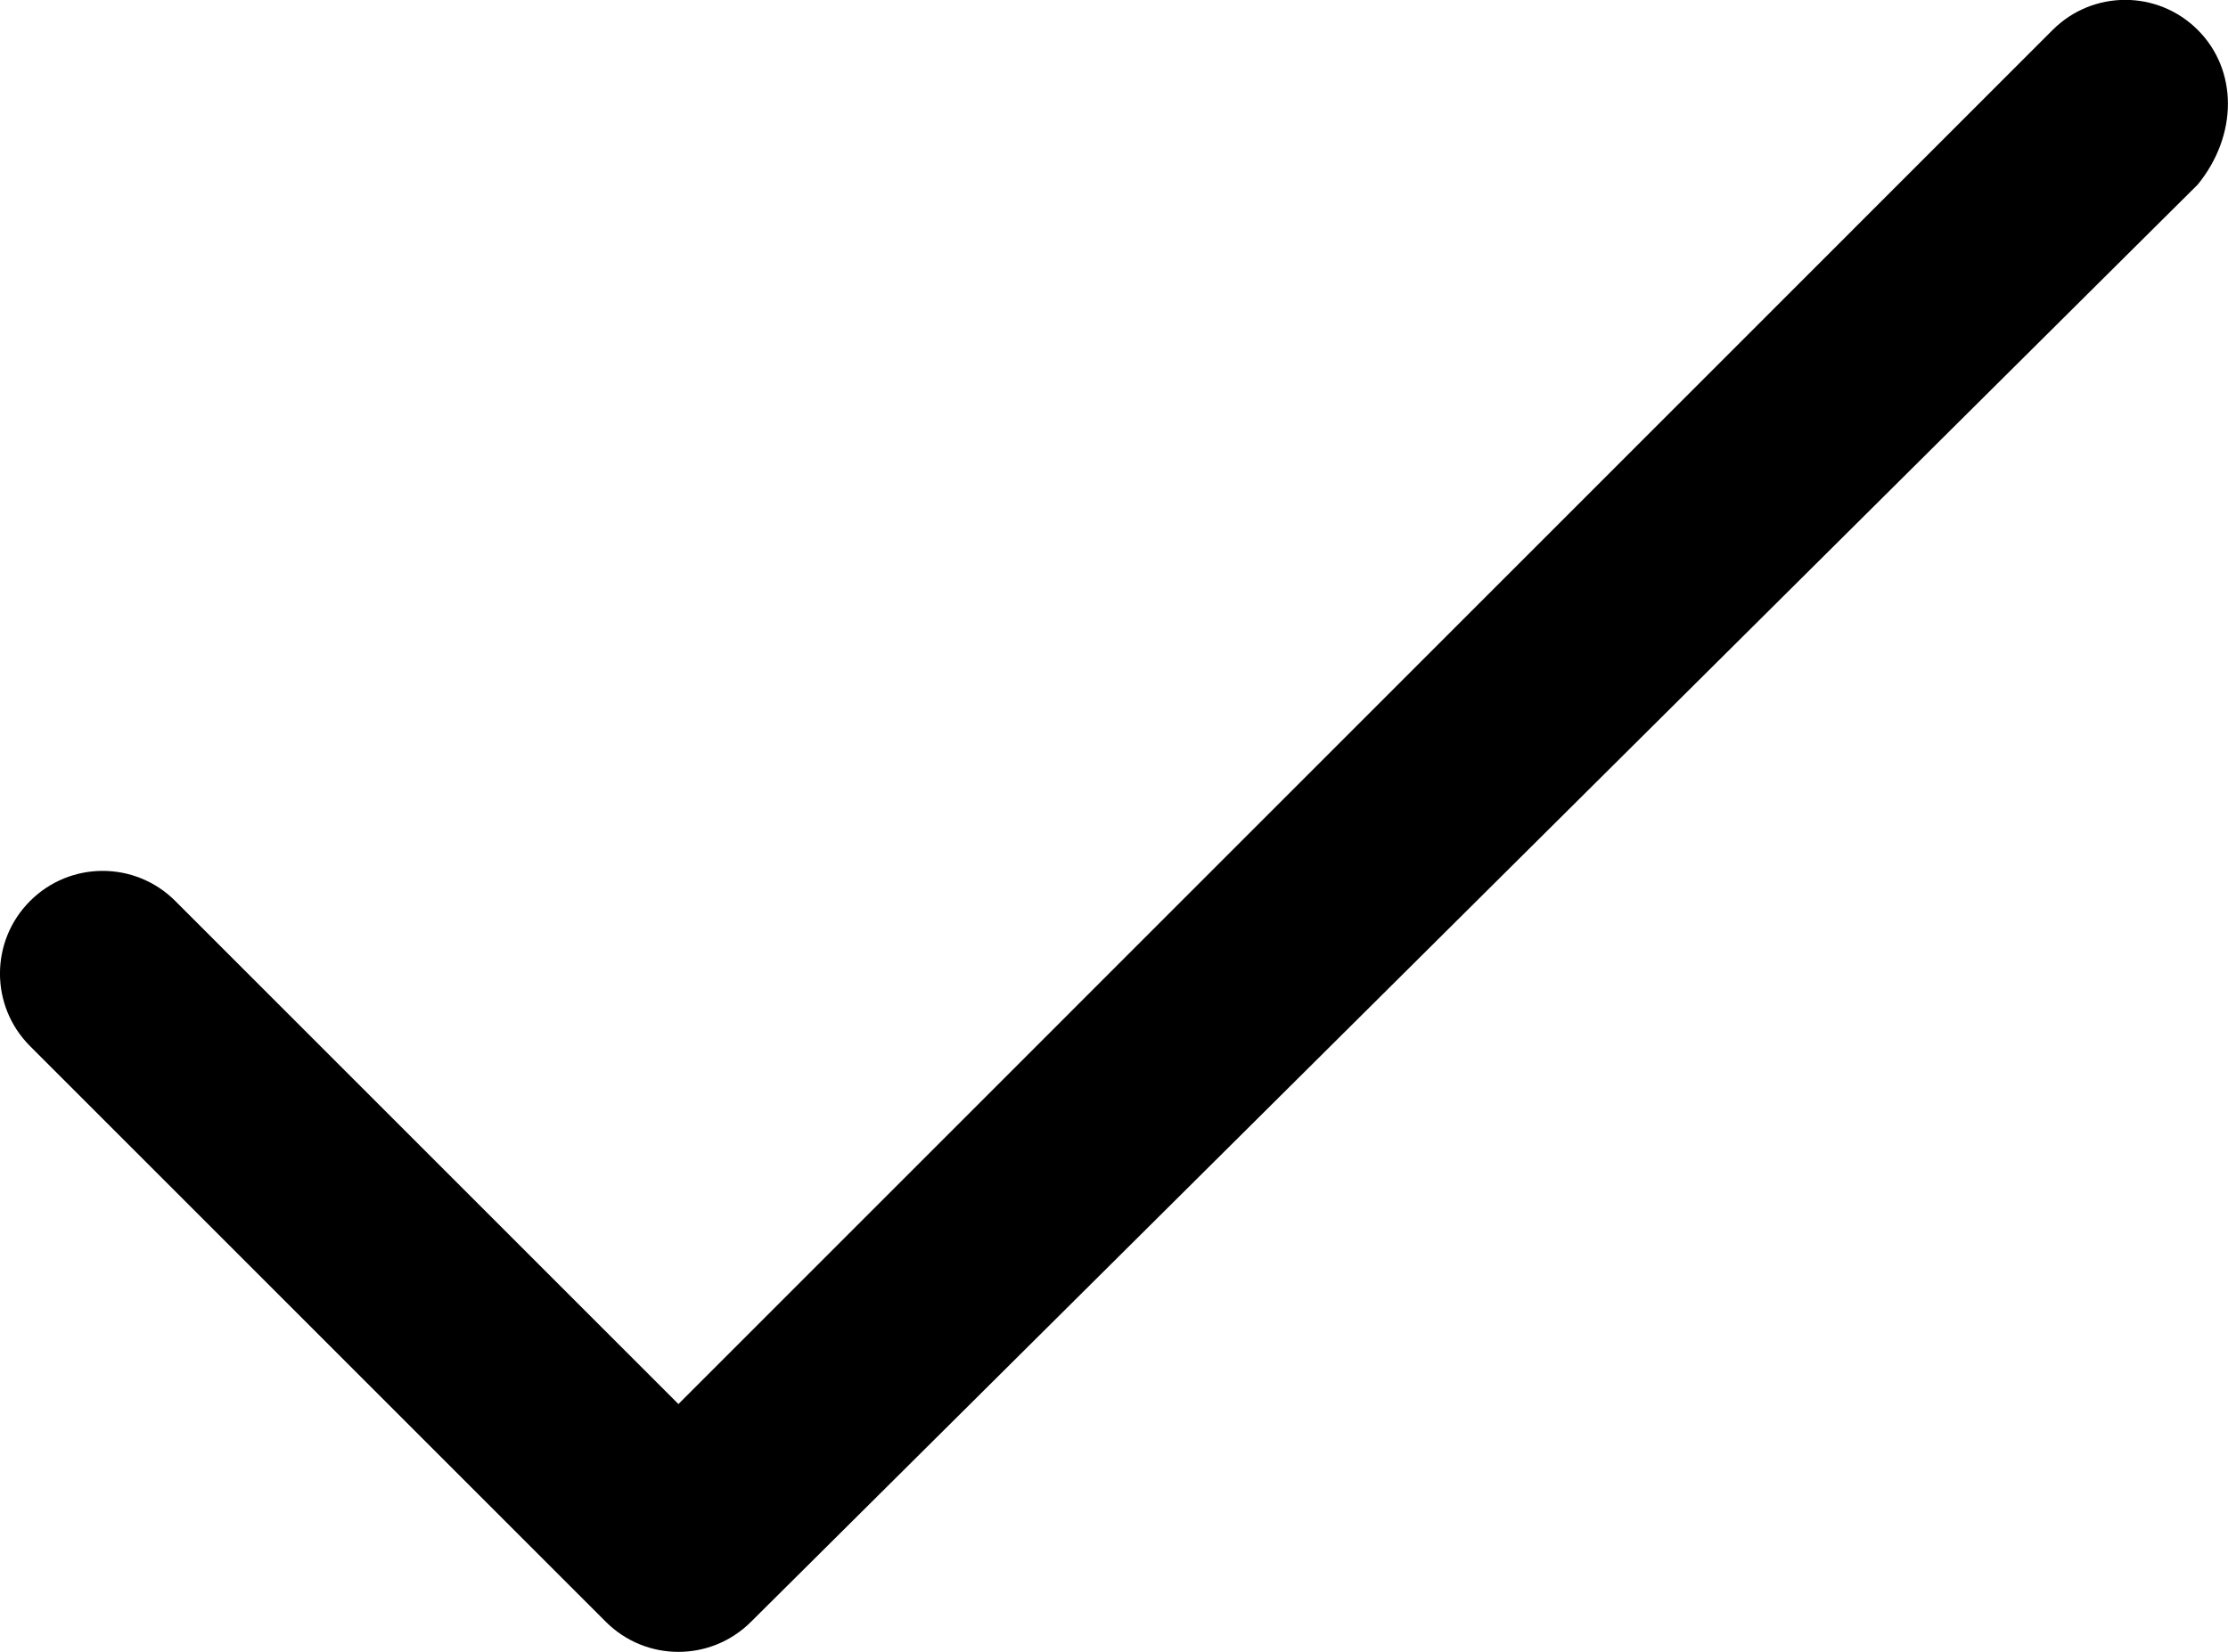
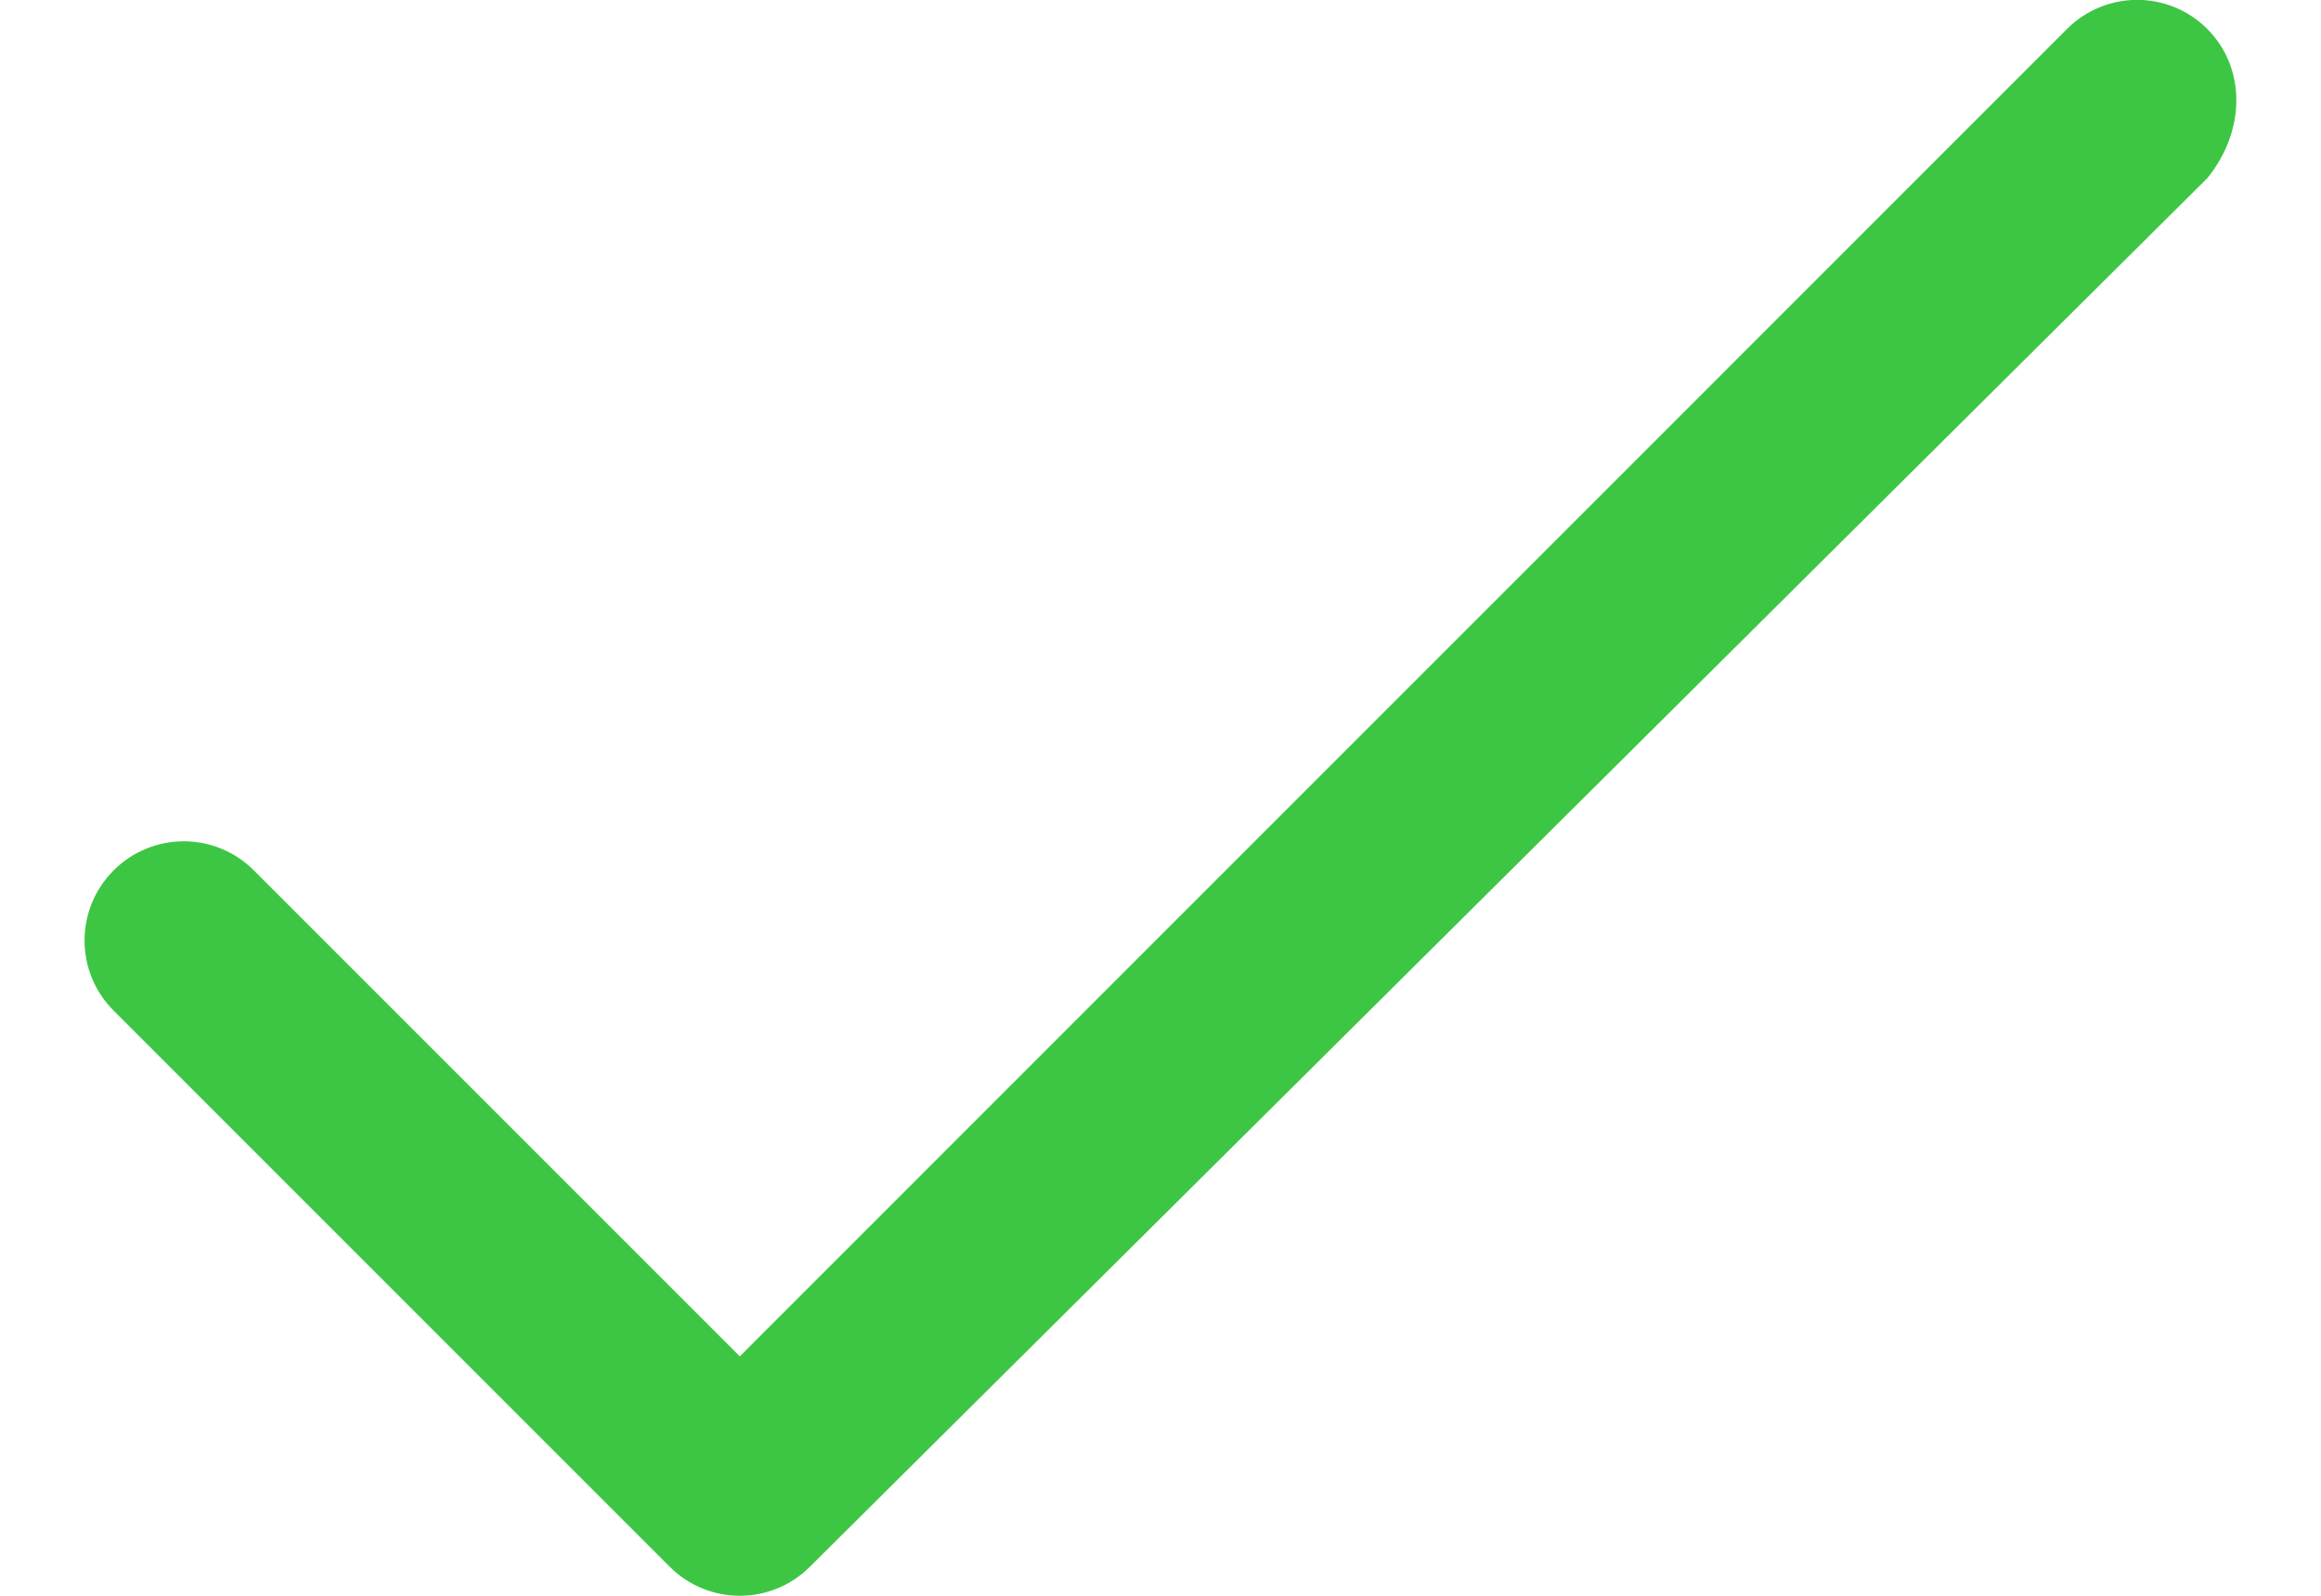
- <svg xmlns="http://www.w3.org/2000/svg" version="1.0" id="Layer_1" x="0px" y="0px" width="21.698px" height="16.09px" viewBox="-82.357 4.875 21.698 16.09" enable-background="new -82.357 4.875 21.698 16.09" xml:space="preserve">
-   <path d="M-60.953,5.167c-0.391-0.391-1.023-0.391-1.414,0L-75.75,18.551l-4.9-4.9c-0.391-0.391-1.023-0.391-1.414,0 s-0.391,1.023,0,1.414l5.607,5.607c0.195,0.195,0.451,0.293,0.707,0.293s0.512-0.098,0.707-0.293l14.09-14.0 C-60.562,6.191-60.562,5.558-60.953,5.167z" />
+ <svg xmlns="http://www.w3.org/2000/svg" version="1.0" id="Layer_1" x="0px" y="0px" width="32px" height="22px" viewBox="-82.357 4.875 21.698 16.09" enable-background="new -82.357 4.875 21.698 16.09" xml:space="preserve">
+   <path fill="#3dc644" d="M-60.953,5.167c-0.391-0.391-1.023-0.391-1.414,0L-75.75,18.551l-4.9-4.9c-0.391-0.391-1.023-0.391-1.414,0 s-0.391,1.023,0,1.414l5.607,5.607c0.195,0.195,0.451,0.293,0.707,0.293s0.512-0.098,0.707-0.293l14.09-14.0 C-60.562,6.191-60.562,5.558-60.953,5.167z" />
</svg>
